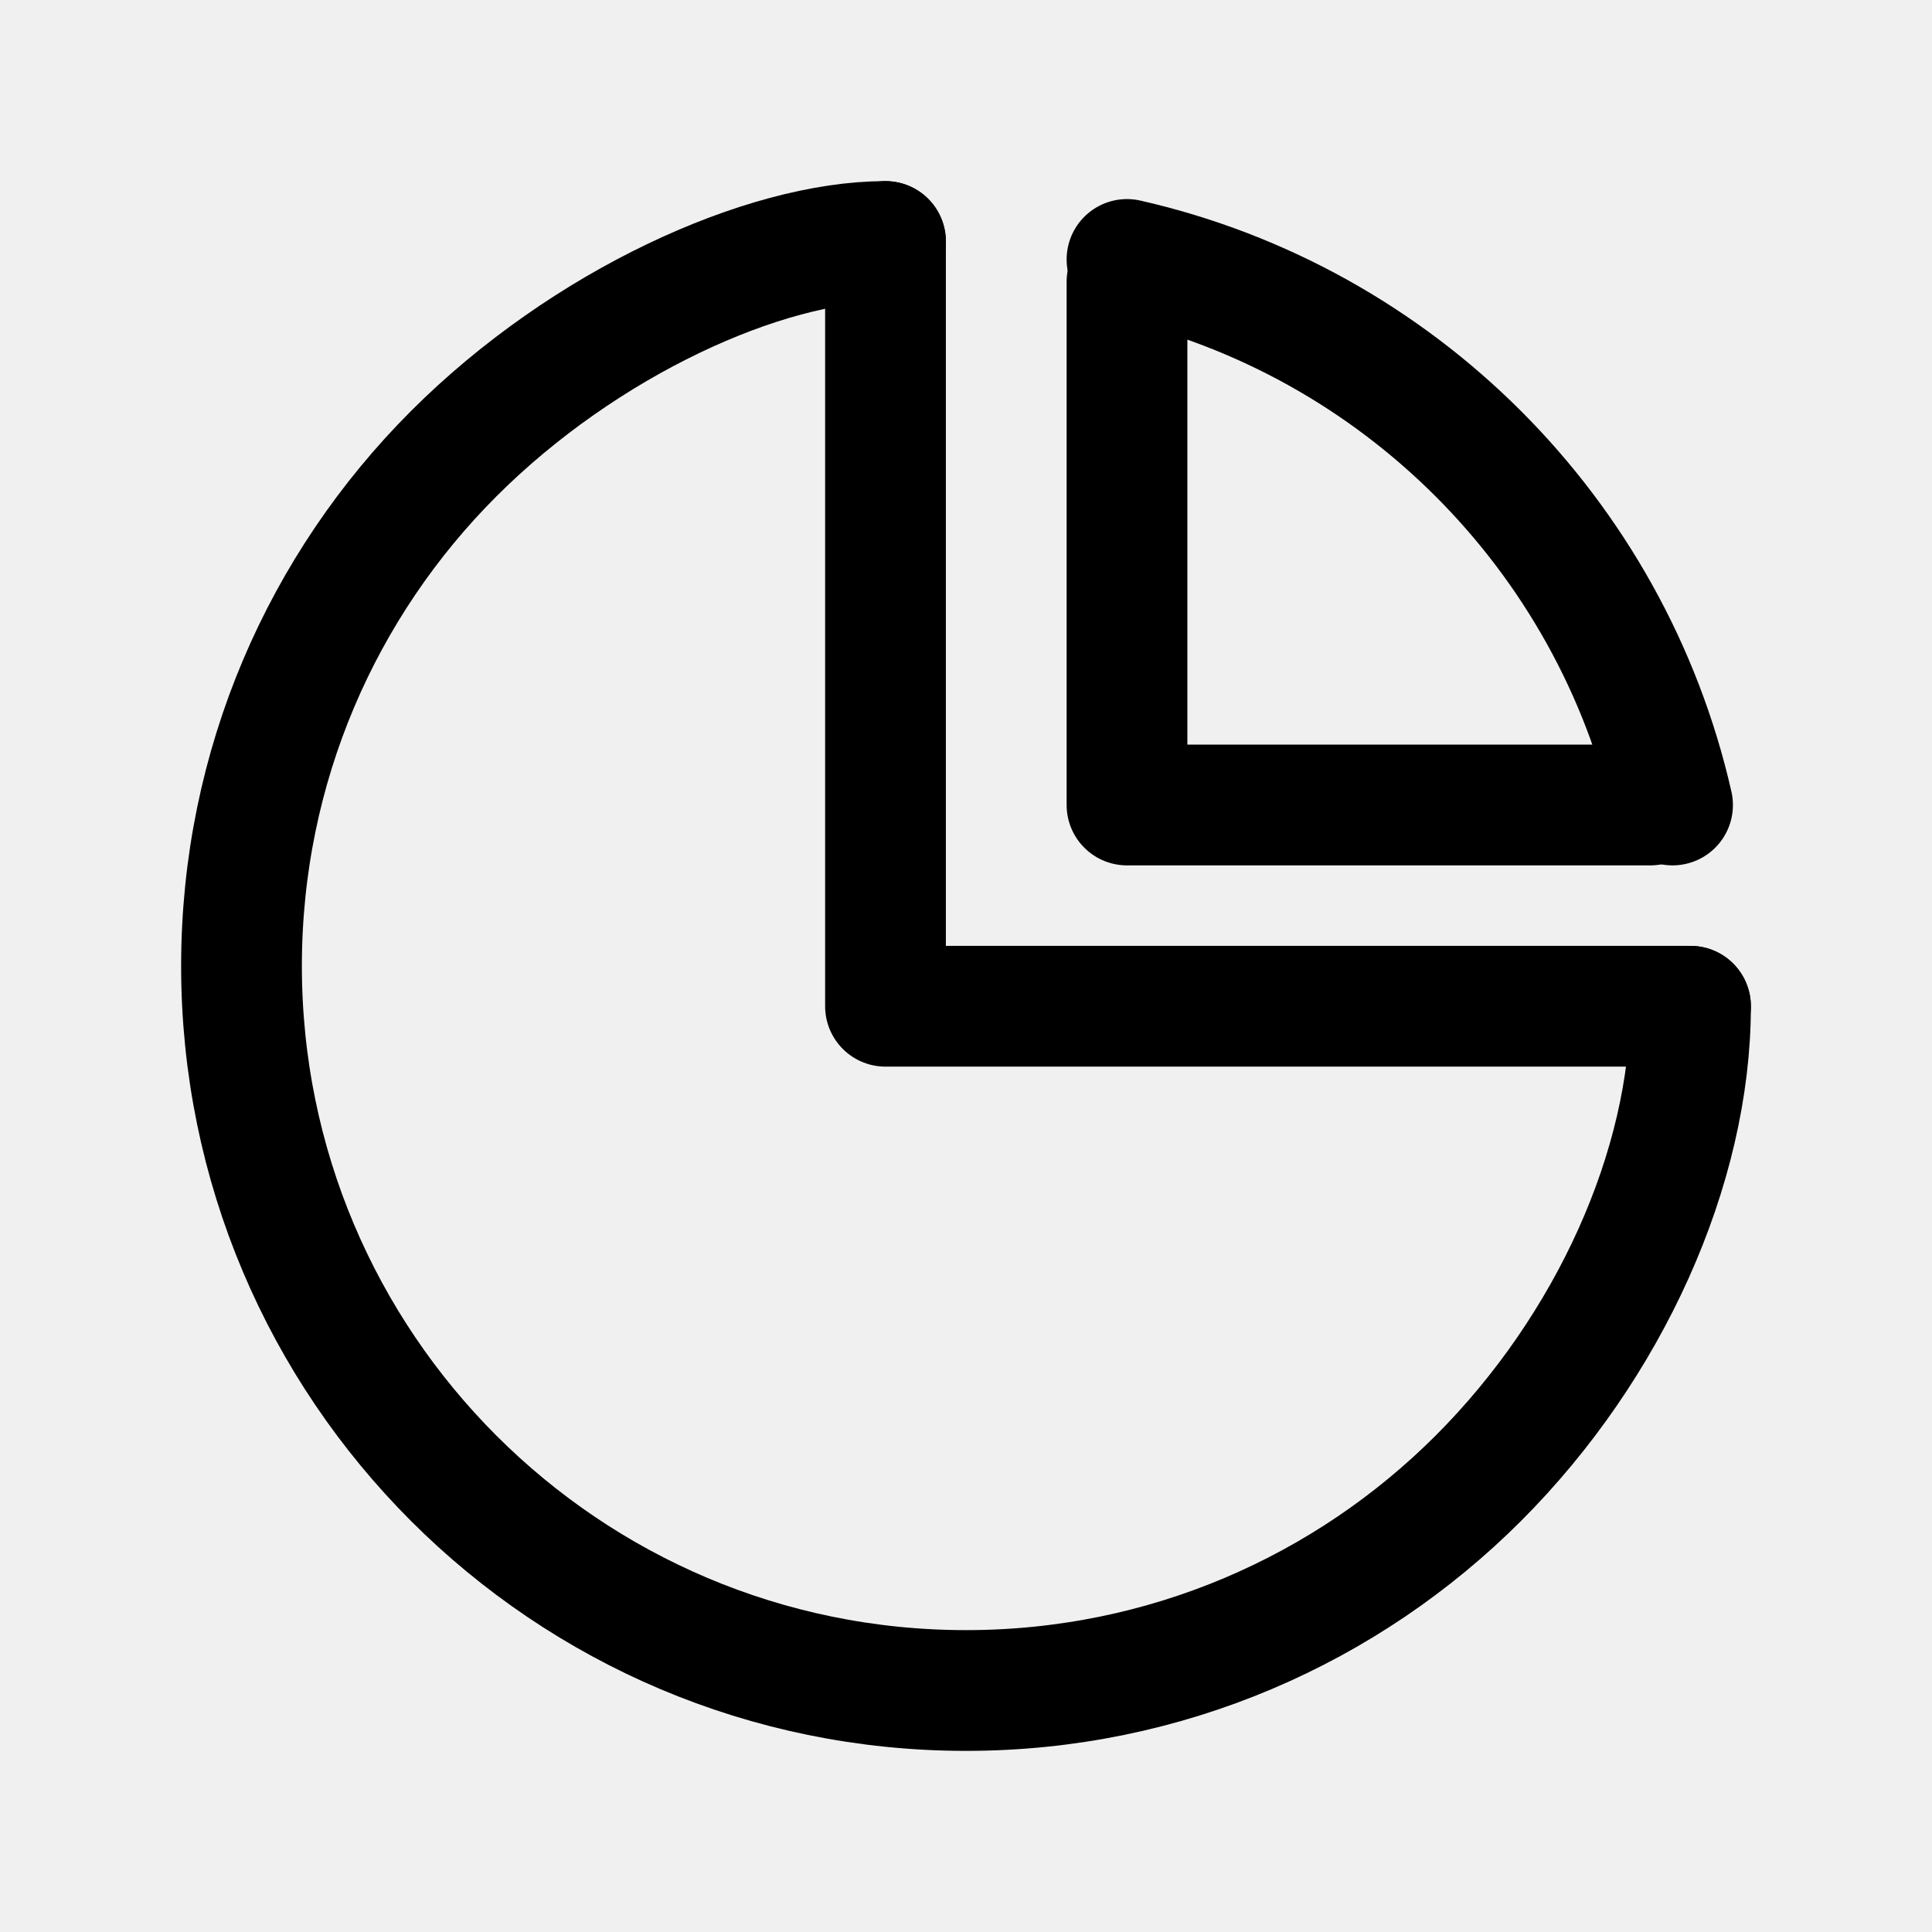
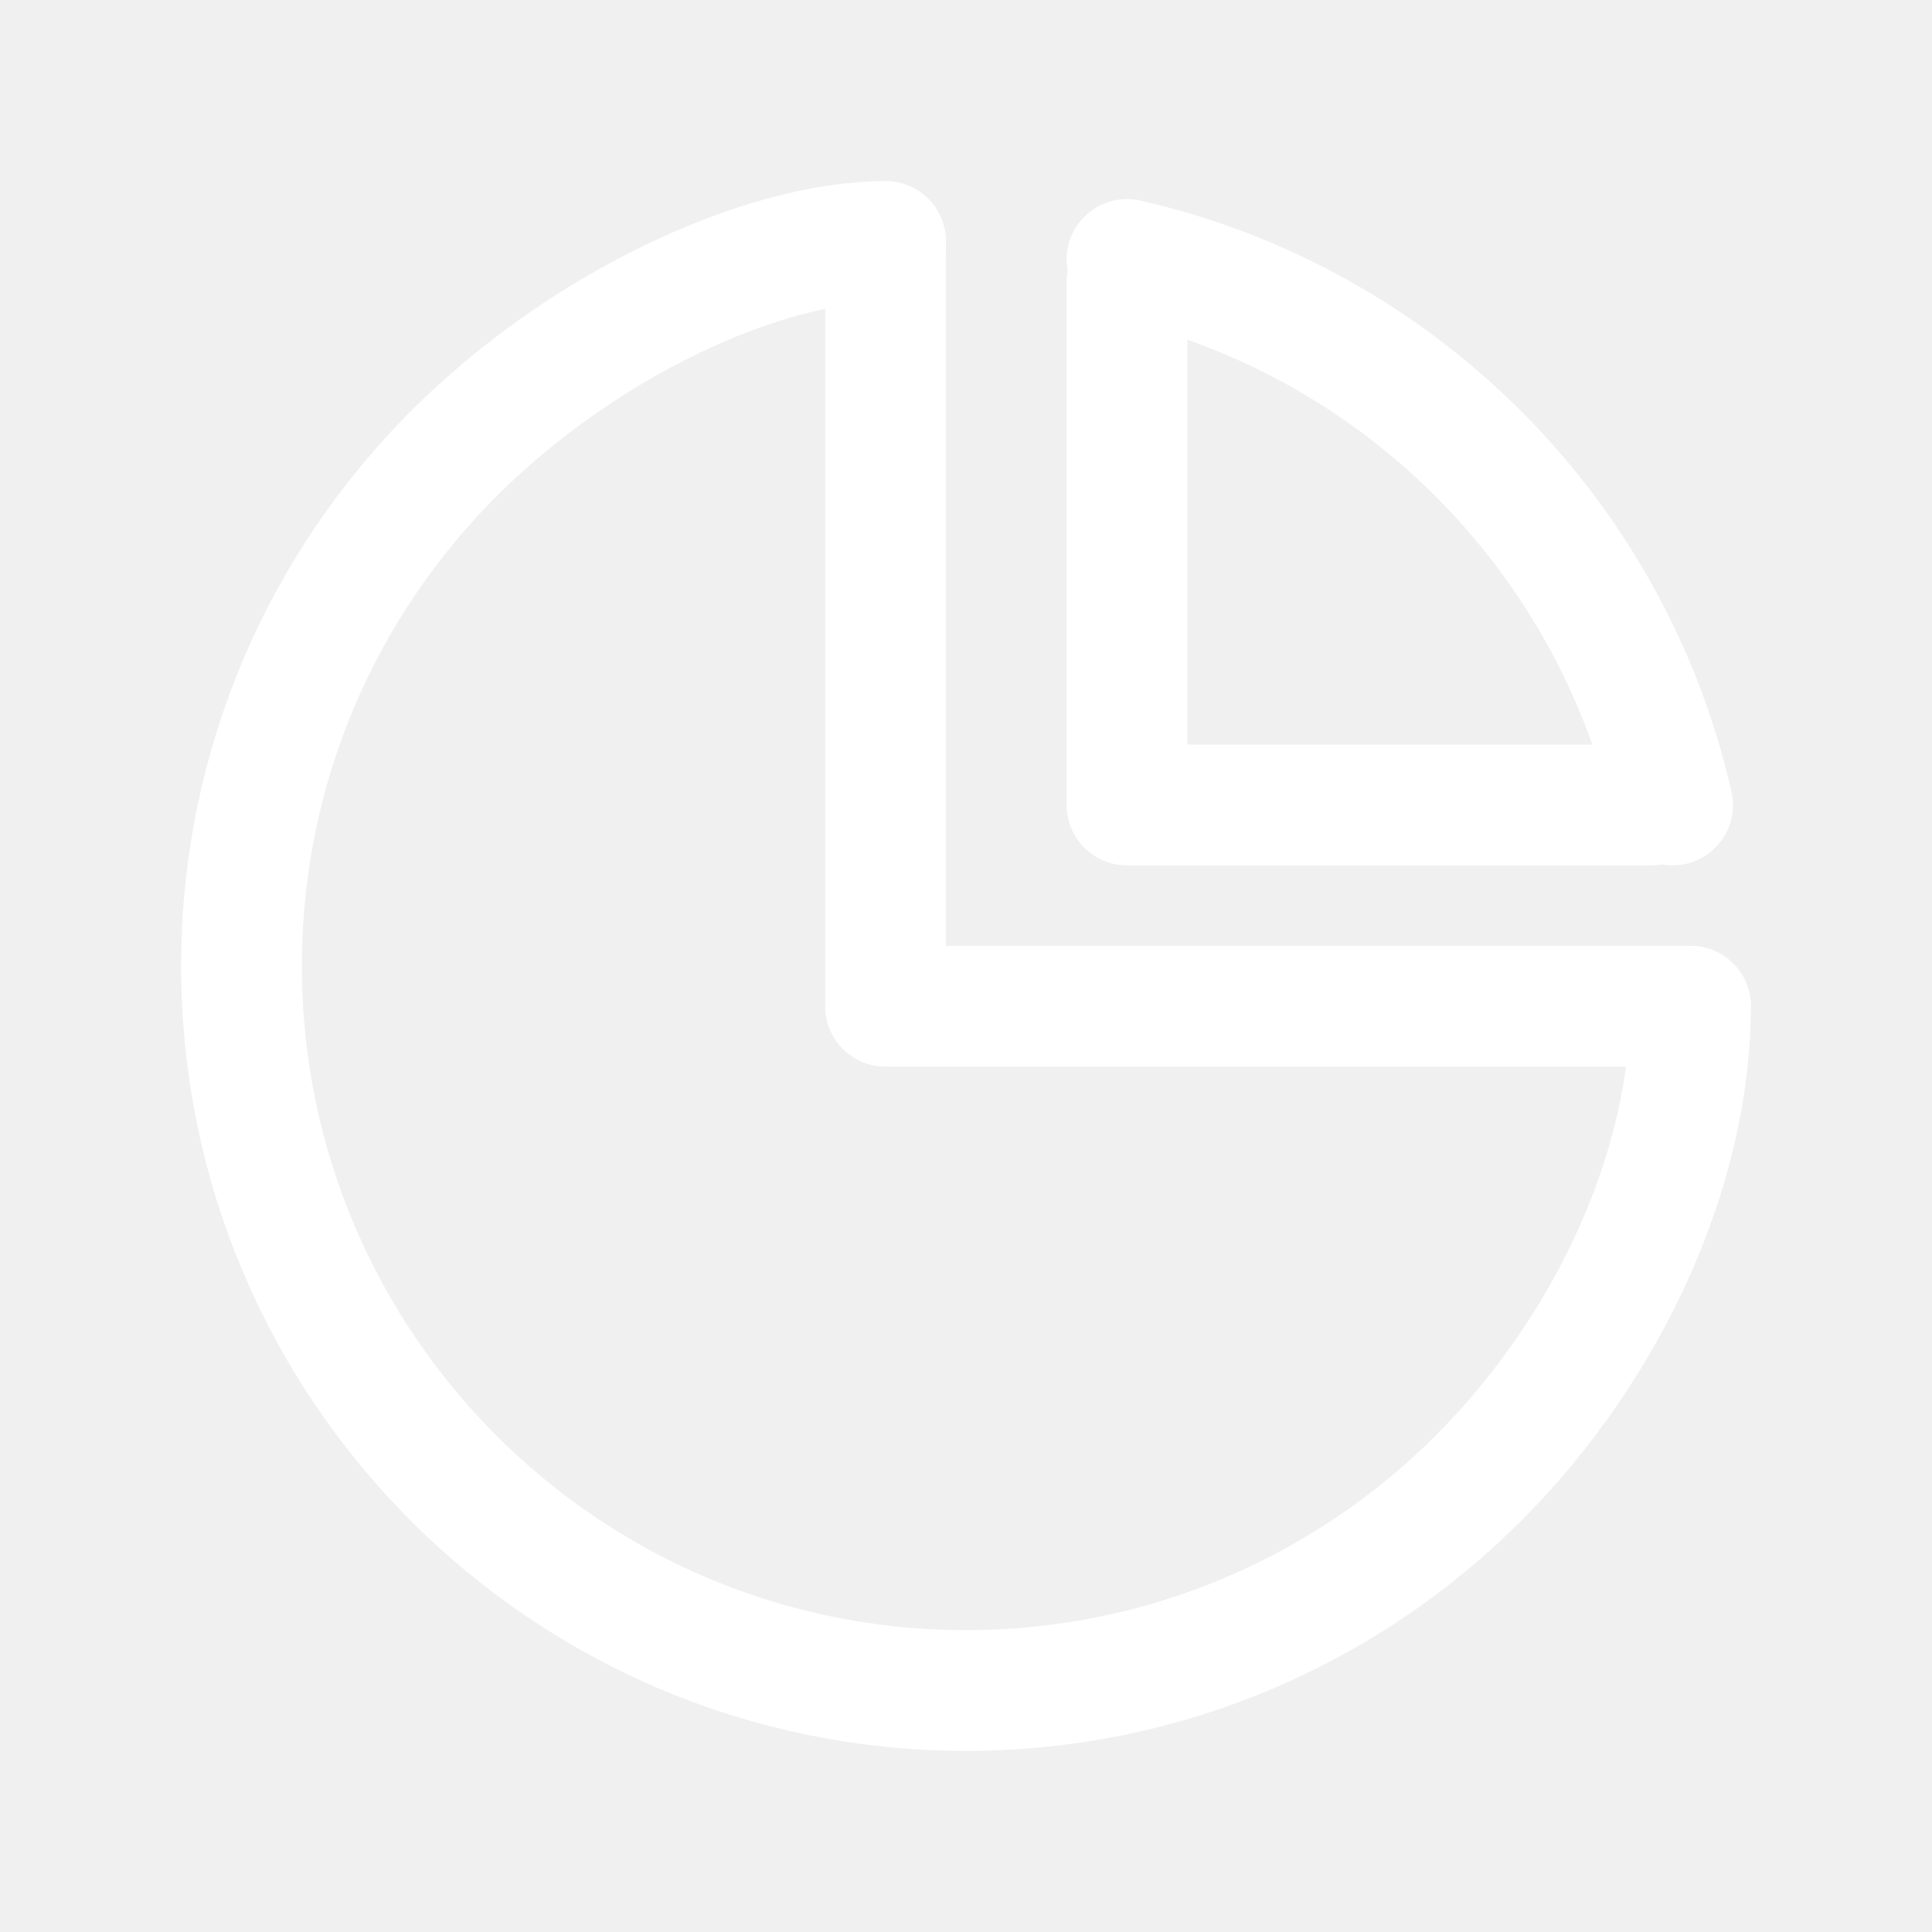
<svg xmlns="http://www.w3.org/2000/svg" width="24" height="24" viewBox="0 0 24 24" fill="none">
-   <path d="M11 3C9.5 3 7.265 4.007 5.636 5.636C4.007 7.265 3 9.515 3 12C3 14.485 4.007 16.735 5.636 18.364C7.265 19.993 9.515 21 12 21C14.485 21 16.735 19.993 18.364 18.364C19.993 16.735 21 14.5 21 12.5" stroke="currentColor" stroke-width="1.5" stroke-linecap="round" />
-   <path d="M14 3.223C15.682 3.605 17.186 4.458 18.364 5.636C19.542 6.814 20.395 8.318 20.777 10" stroke="currentColor" stroke-width="1.5" stroke-linecap="round" />
-   <path d="M11 3V12.5H21" stroke="currentColor" stroke-width="1.5" stroke-linecap="round" stroke-linejoin="round" />
-   <path d="M14 3.5V10H20.5" stroke="currentColor" stroke-width="1.5" stroke-linecap="round" stroke-linejoin="round" />
+   <path d="M11 3C9.5 3 7.265 4.007 5.636 5.636C4.007 7.265 3 9.515 3 12C3 14.485 4.007 16.735 5.636 18.364C7.265 19.993 9.515 21 12 21C14.485 21 16.735 19.993 18.364 18.364C19.993 16.735 21 14.5 21 12.5" stroke="white" stroke-width="1.5" stroke-linecap="round" />
+   <path d="M14 3.223C15.682 3.605 17.186 4.458 18.364 5.636C19.542 6.814 20.395 8.318 20.777 10" stroke="white" stroke-width="1.5" stroke-linecap="round" />
+   <path d="M11 3V12.5H21" stroke="white" stroke-width="1.5" stroke-linecap="round" stroke-linejoin="round" />
+   <path d="M14 3.5V10H20.5" stroke="white" stroke-width="1.5" stroke-linecap="round" stroke-linejoin="round" />
</svg>
